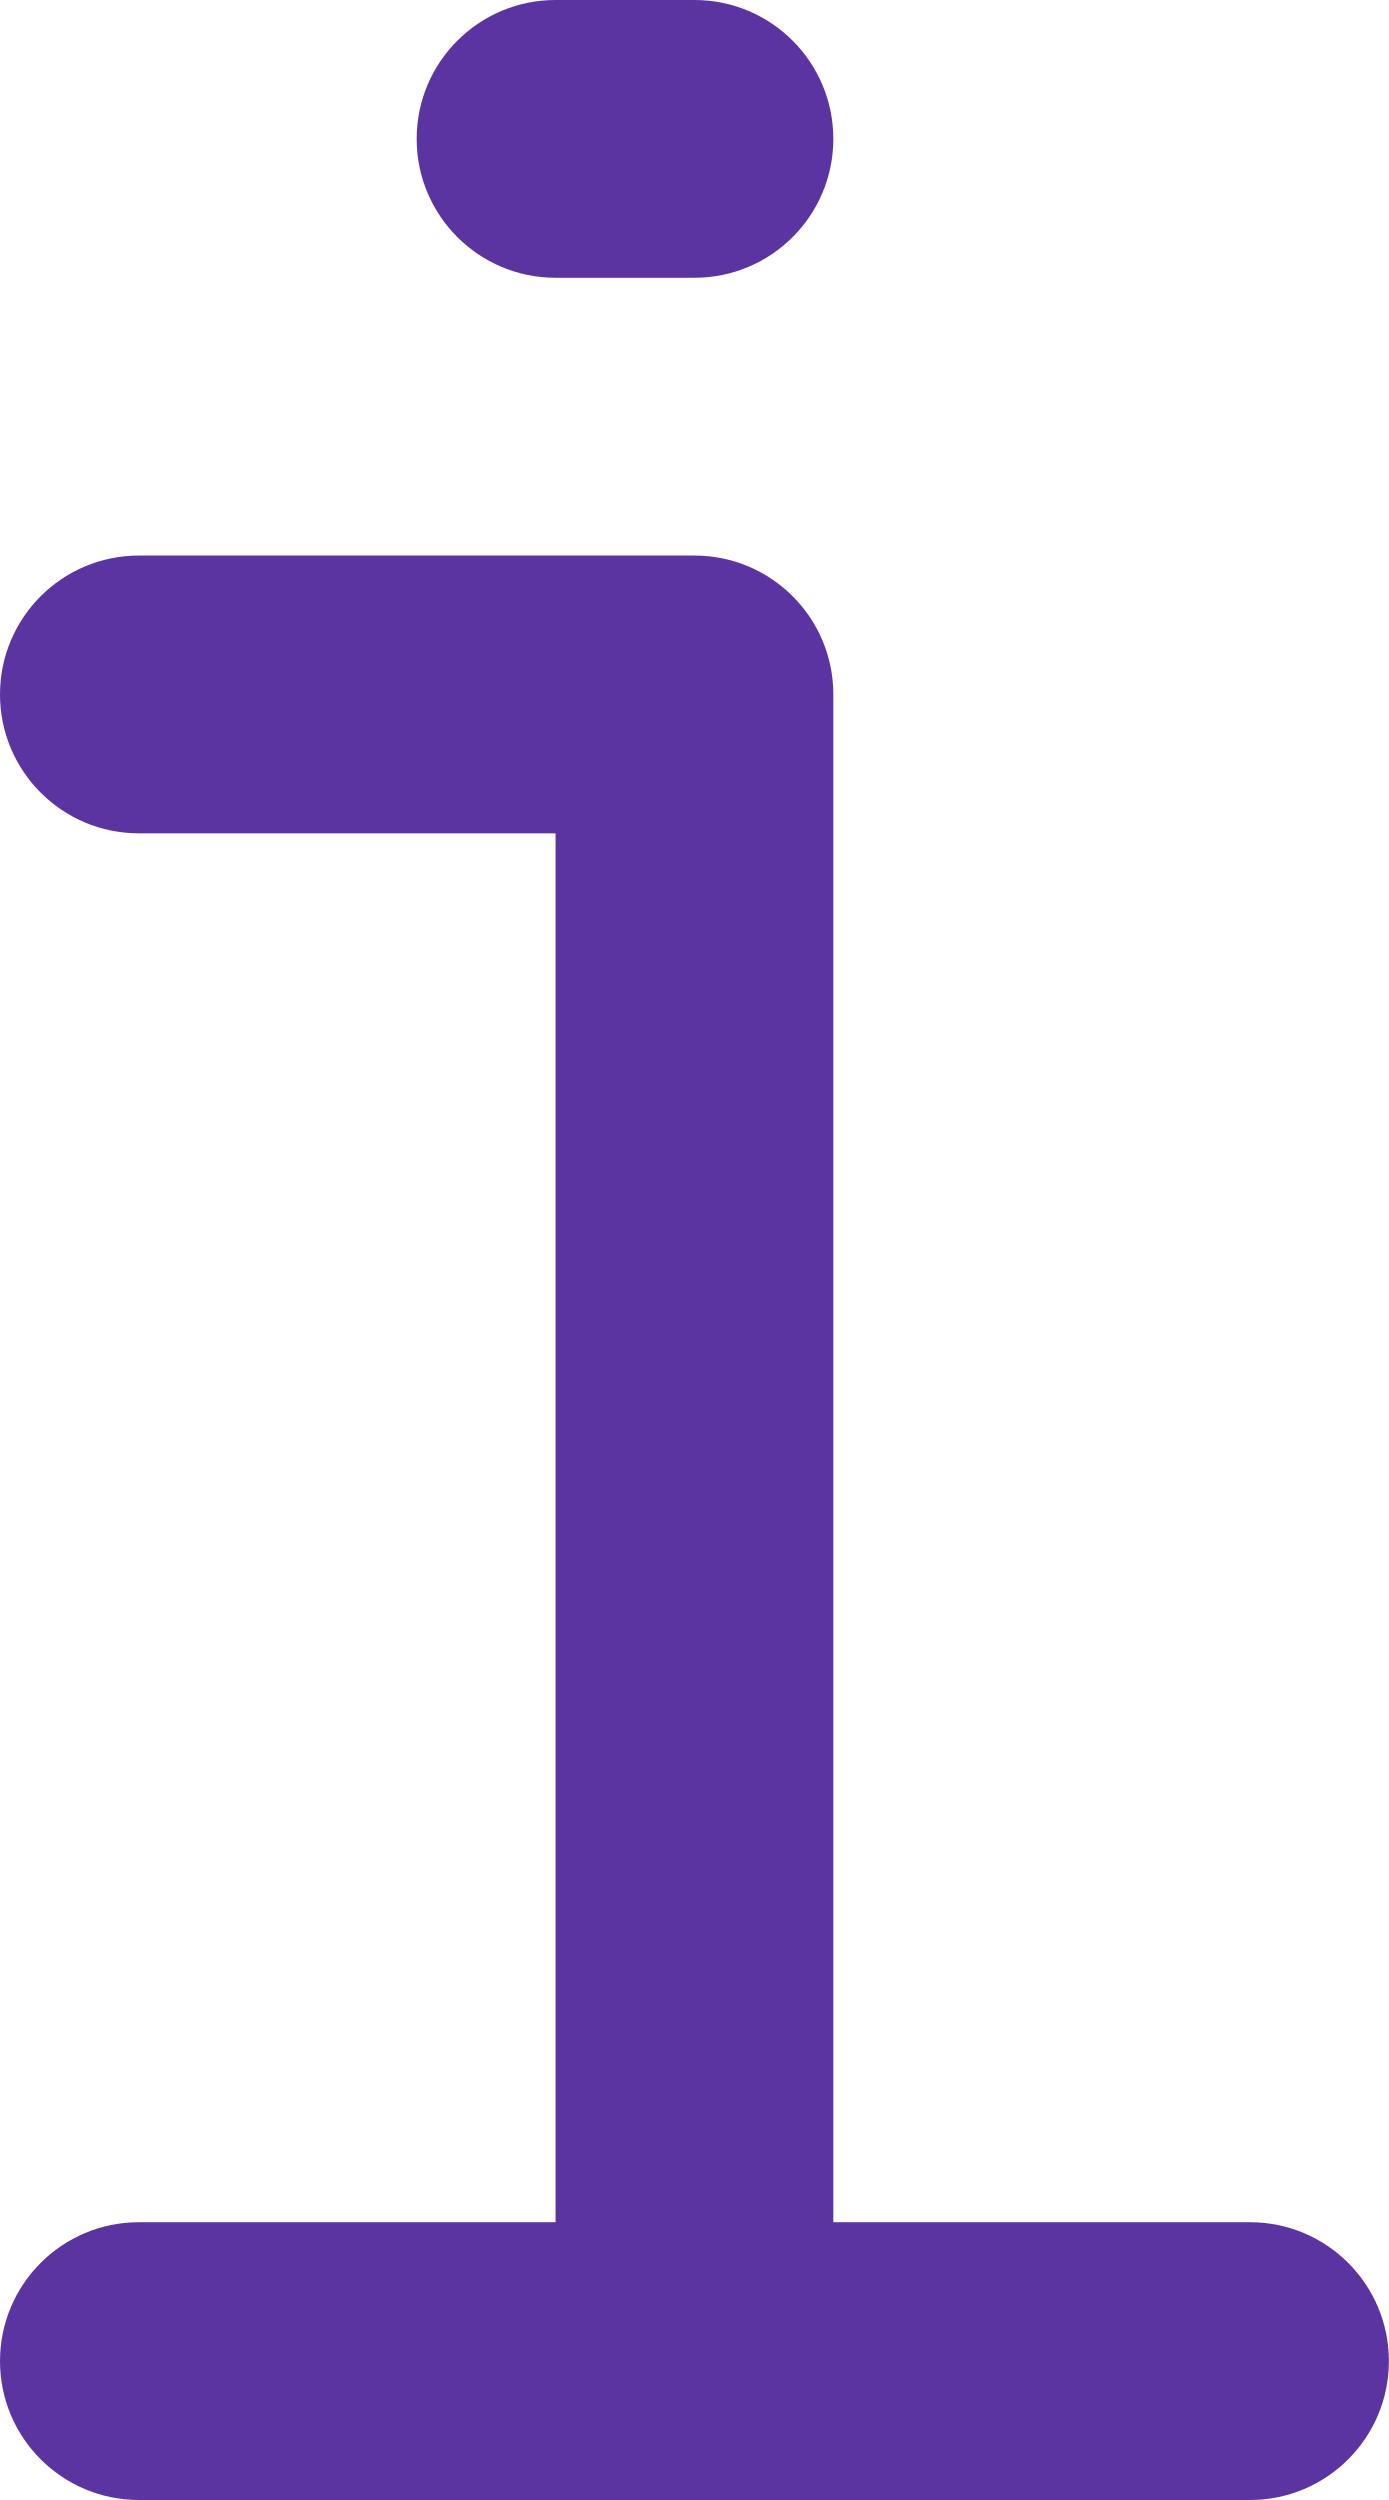
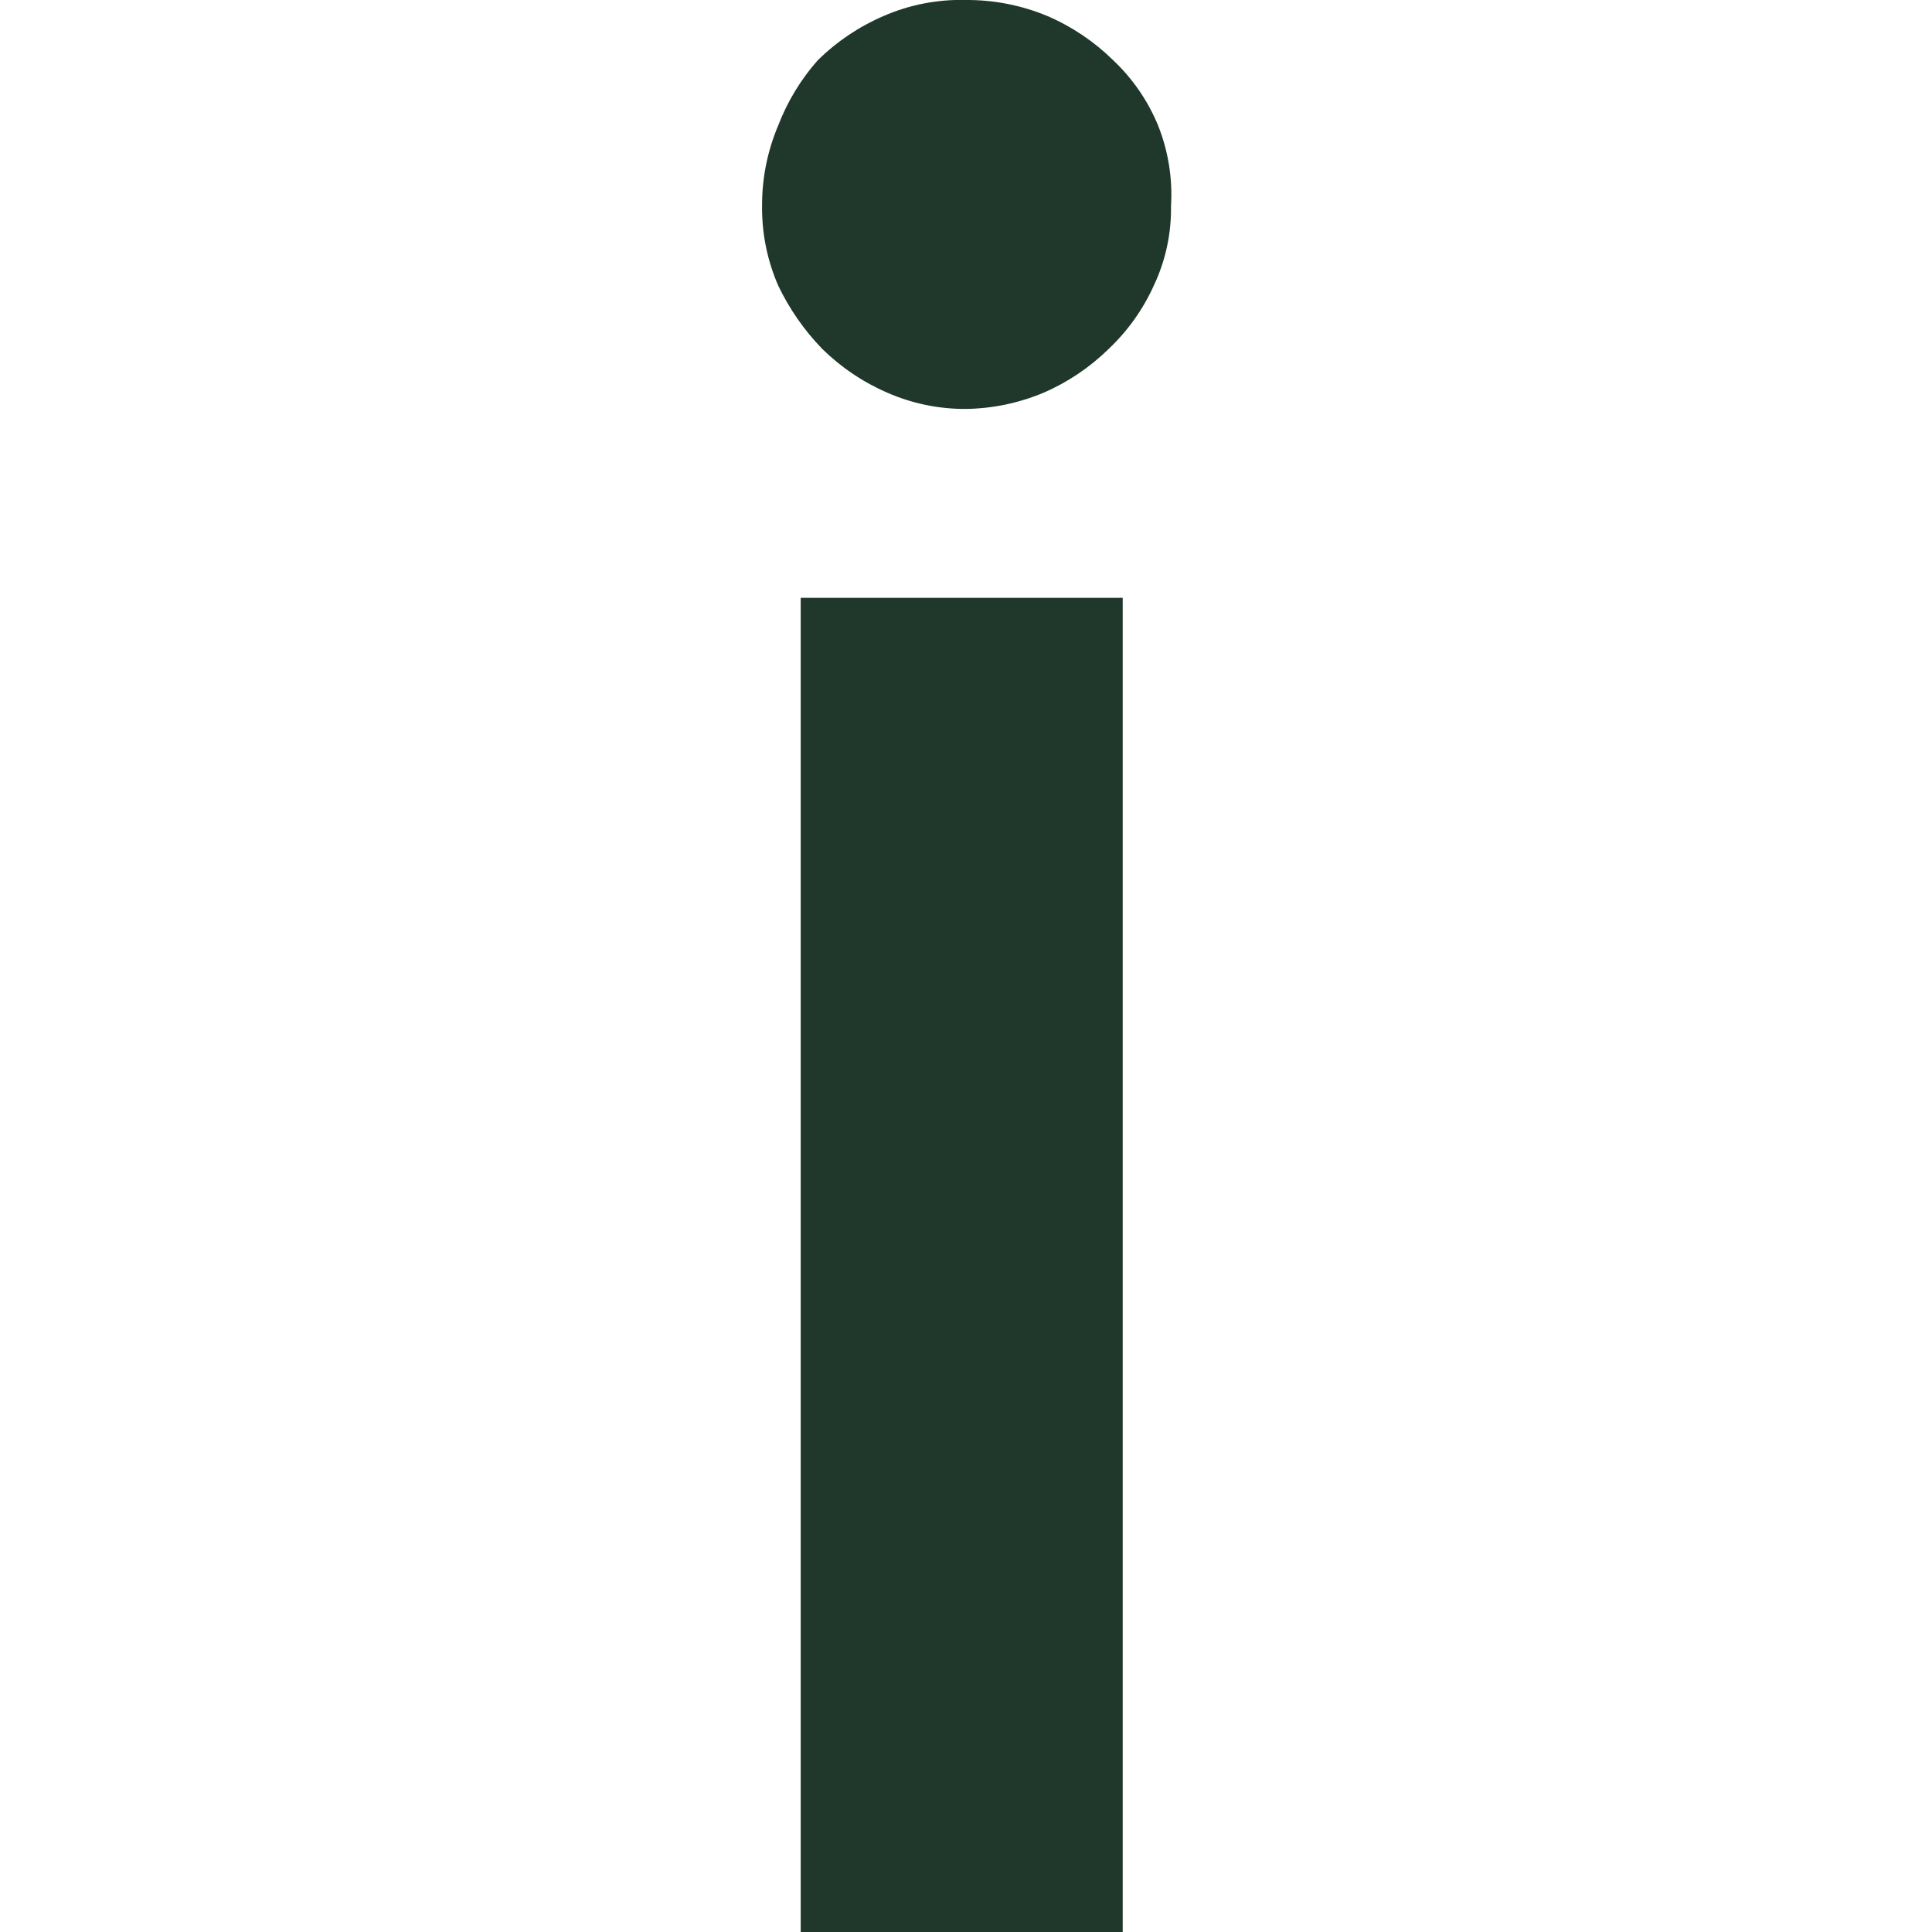
- <svg xmlns="http://www.w3.org/2000/svg" width="10" height="18">
-   <path fill="#5C34A2" fill-rule="evenodd" d="M9 18H1a1 1 0 0 1 0-2h3V6H1a1 1 0 0 1 0-2h4a1 1 0 0 1 1 1v11h3a1 1 0 0 1 0 2zM5 2H4a1 1 0 0 1 0-2h1a1 1 0 0 1 0 2z" />
+ <svg xmlns="http://www.w3.org/2000/svg" id="be96a57a-b0e2-4eee-b6a1-1226b68dbec4" data-name="Ebene 1" viewBox="0 0 18 18">
+   <defs>
+     <style>.f417a2b0-5a04-49c2-9e47-1a1f3c855c12{fill:#1f382b;}</style>
+   </defs>
+   <path class="f417a2b0-5a04-49c2-9e47-1a1f3c855c12" d="M10.91,1.92a1.67,1.67,0,0,1-.16.74,1.87,1.87,0,0,1-.42.59,2,2,0,0,1-.61.41A1.94,1.94,0,0,1,9,3.81a1.8,1.8,0,0,1-.73-.15,2,2,0,0,1-.61-.41,2.23,2.23,0,0,1-.41-.59,1.81,1.81,0,0,1-.15-.74,1.9,1.9,0,0,1,.15-.75A2,2,0,0,1,7.62.56,2,2,0,0,1,8.23.15,1.8,1.8,0,0,1,9,0a1.94,1.94,0,0,1,.76.15,2,2,0,0,1,.61.41,1.75,1.75,0,0,1,.42.61A1.74,1.74,0,0,1,10.91,1.92Zm-.45,3.65v12.5h-3V5.57Z" />
</svg>
